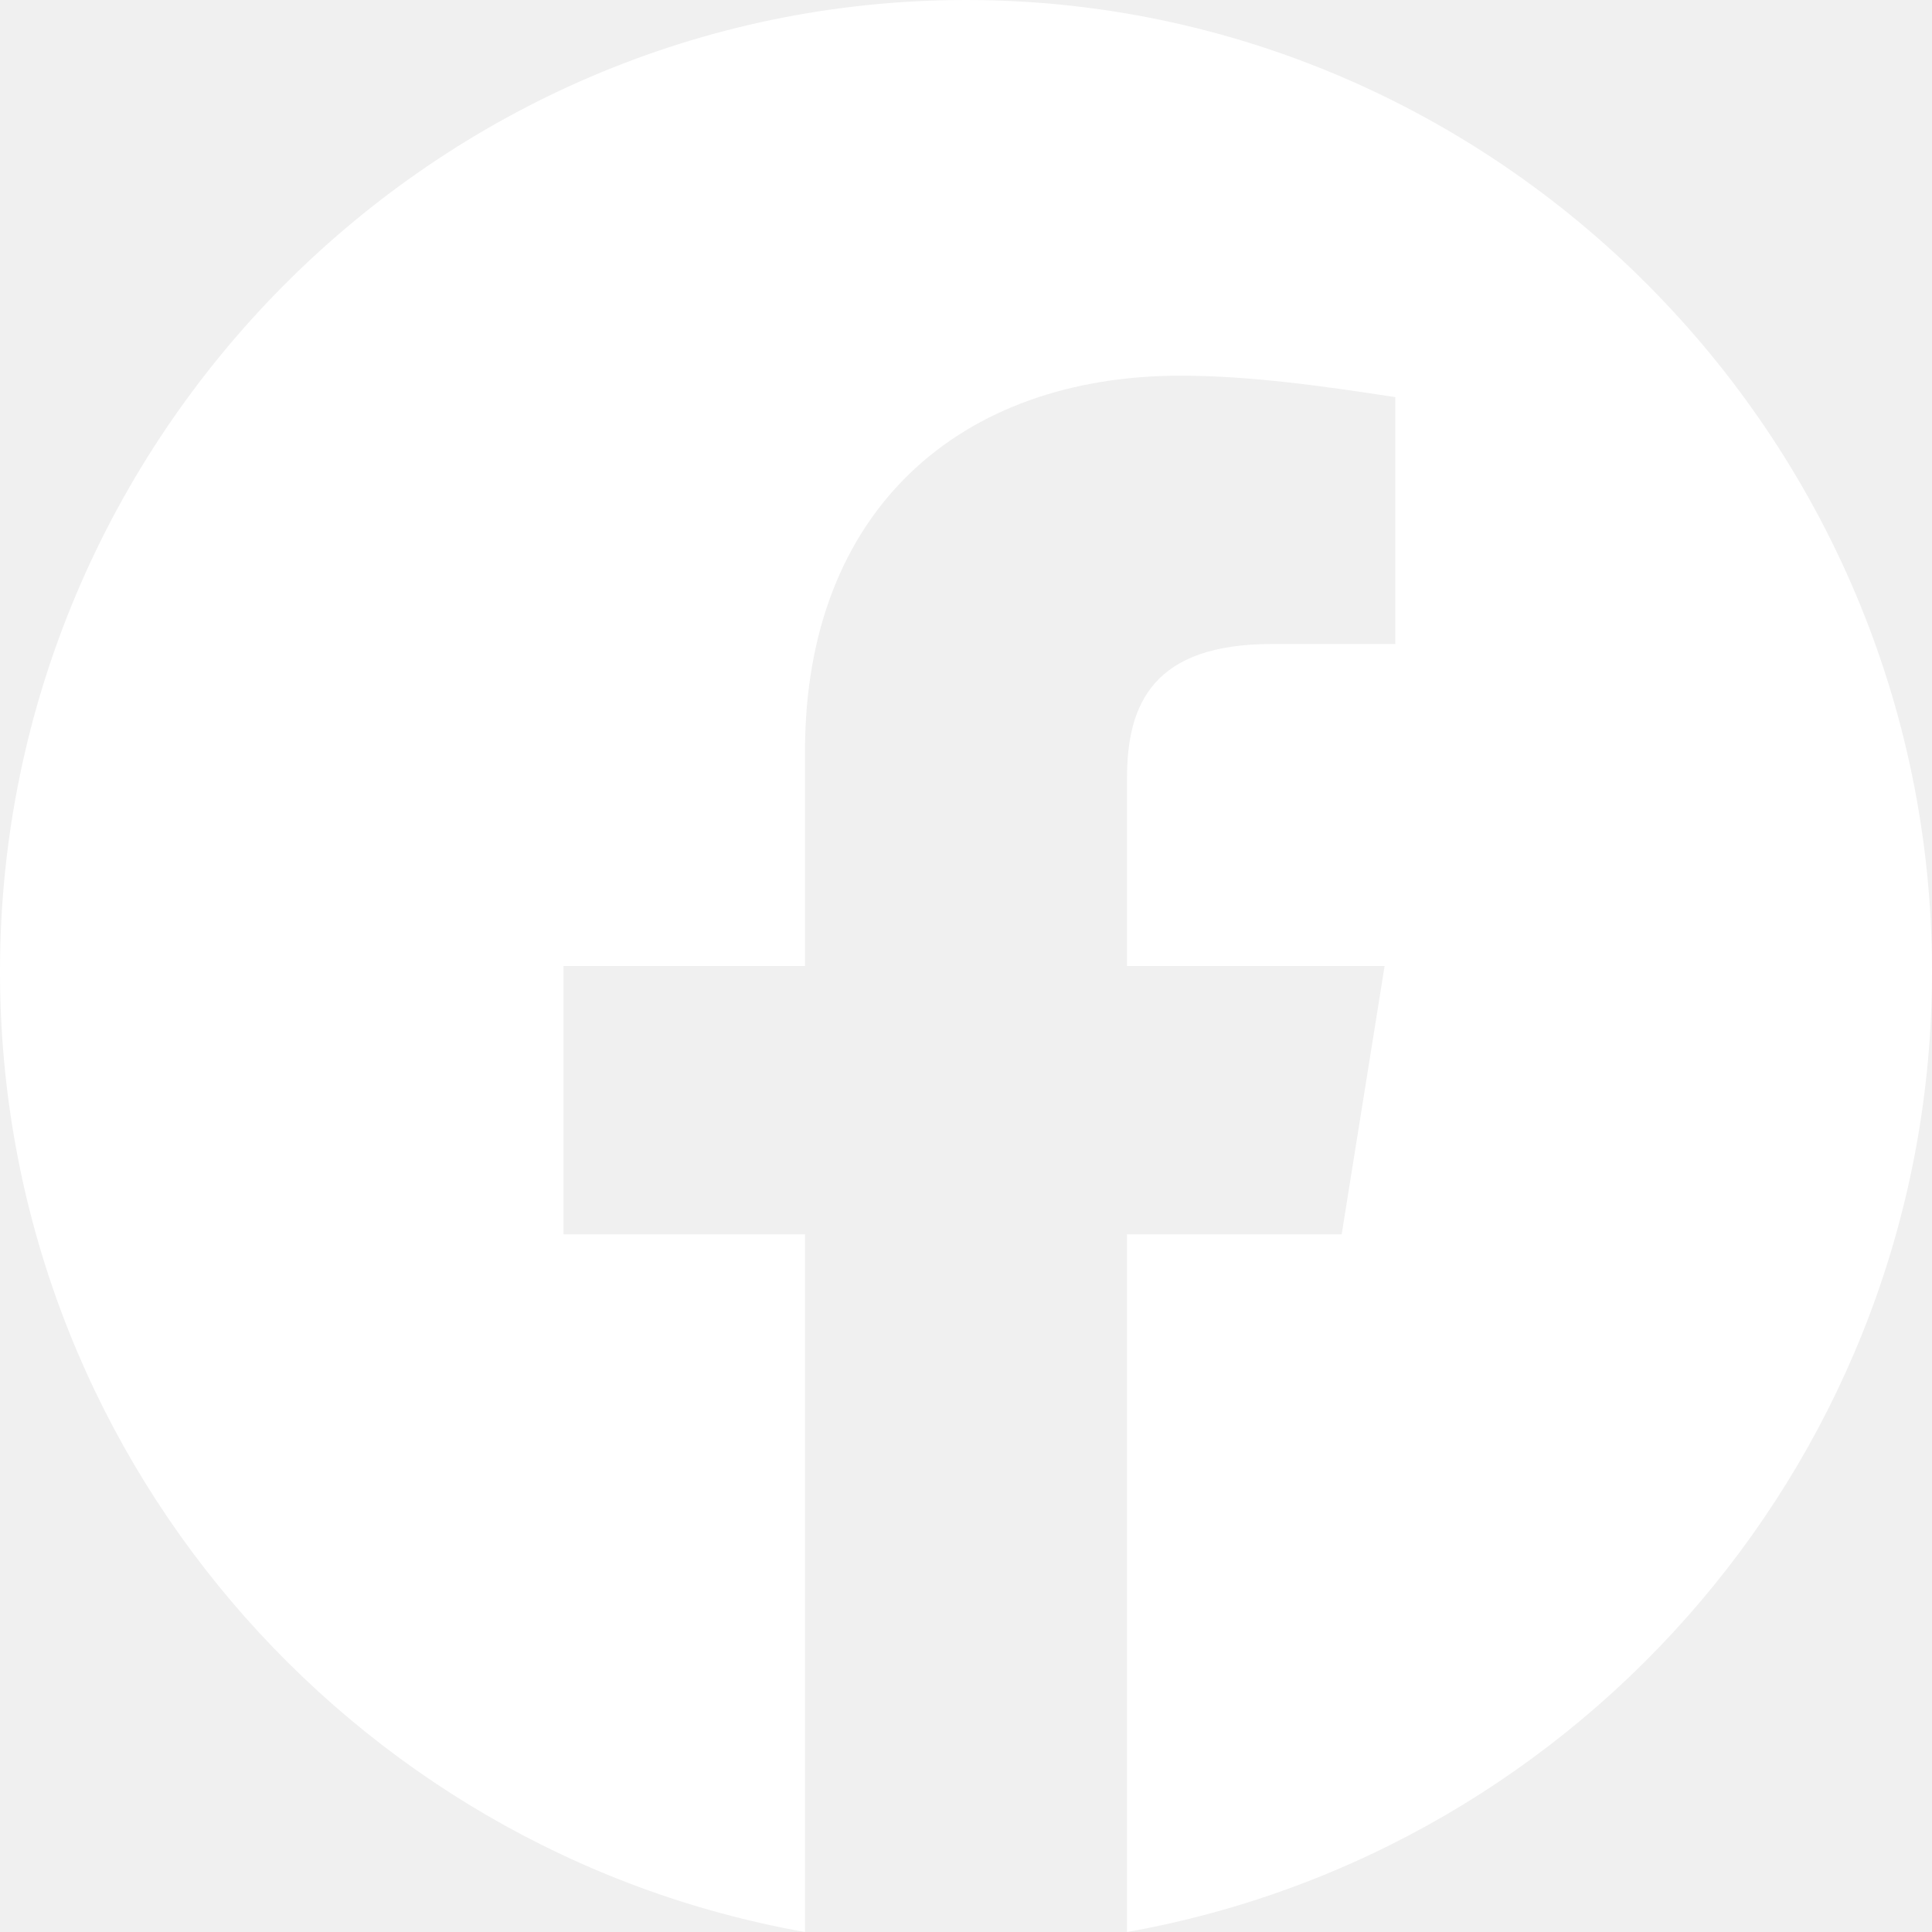
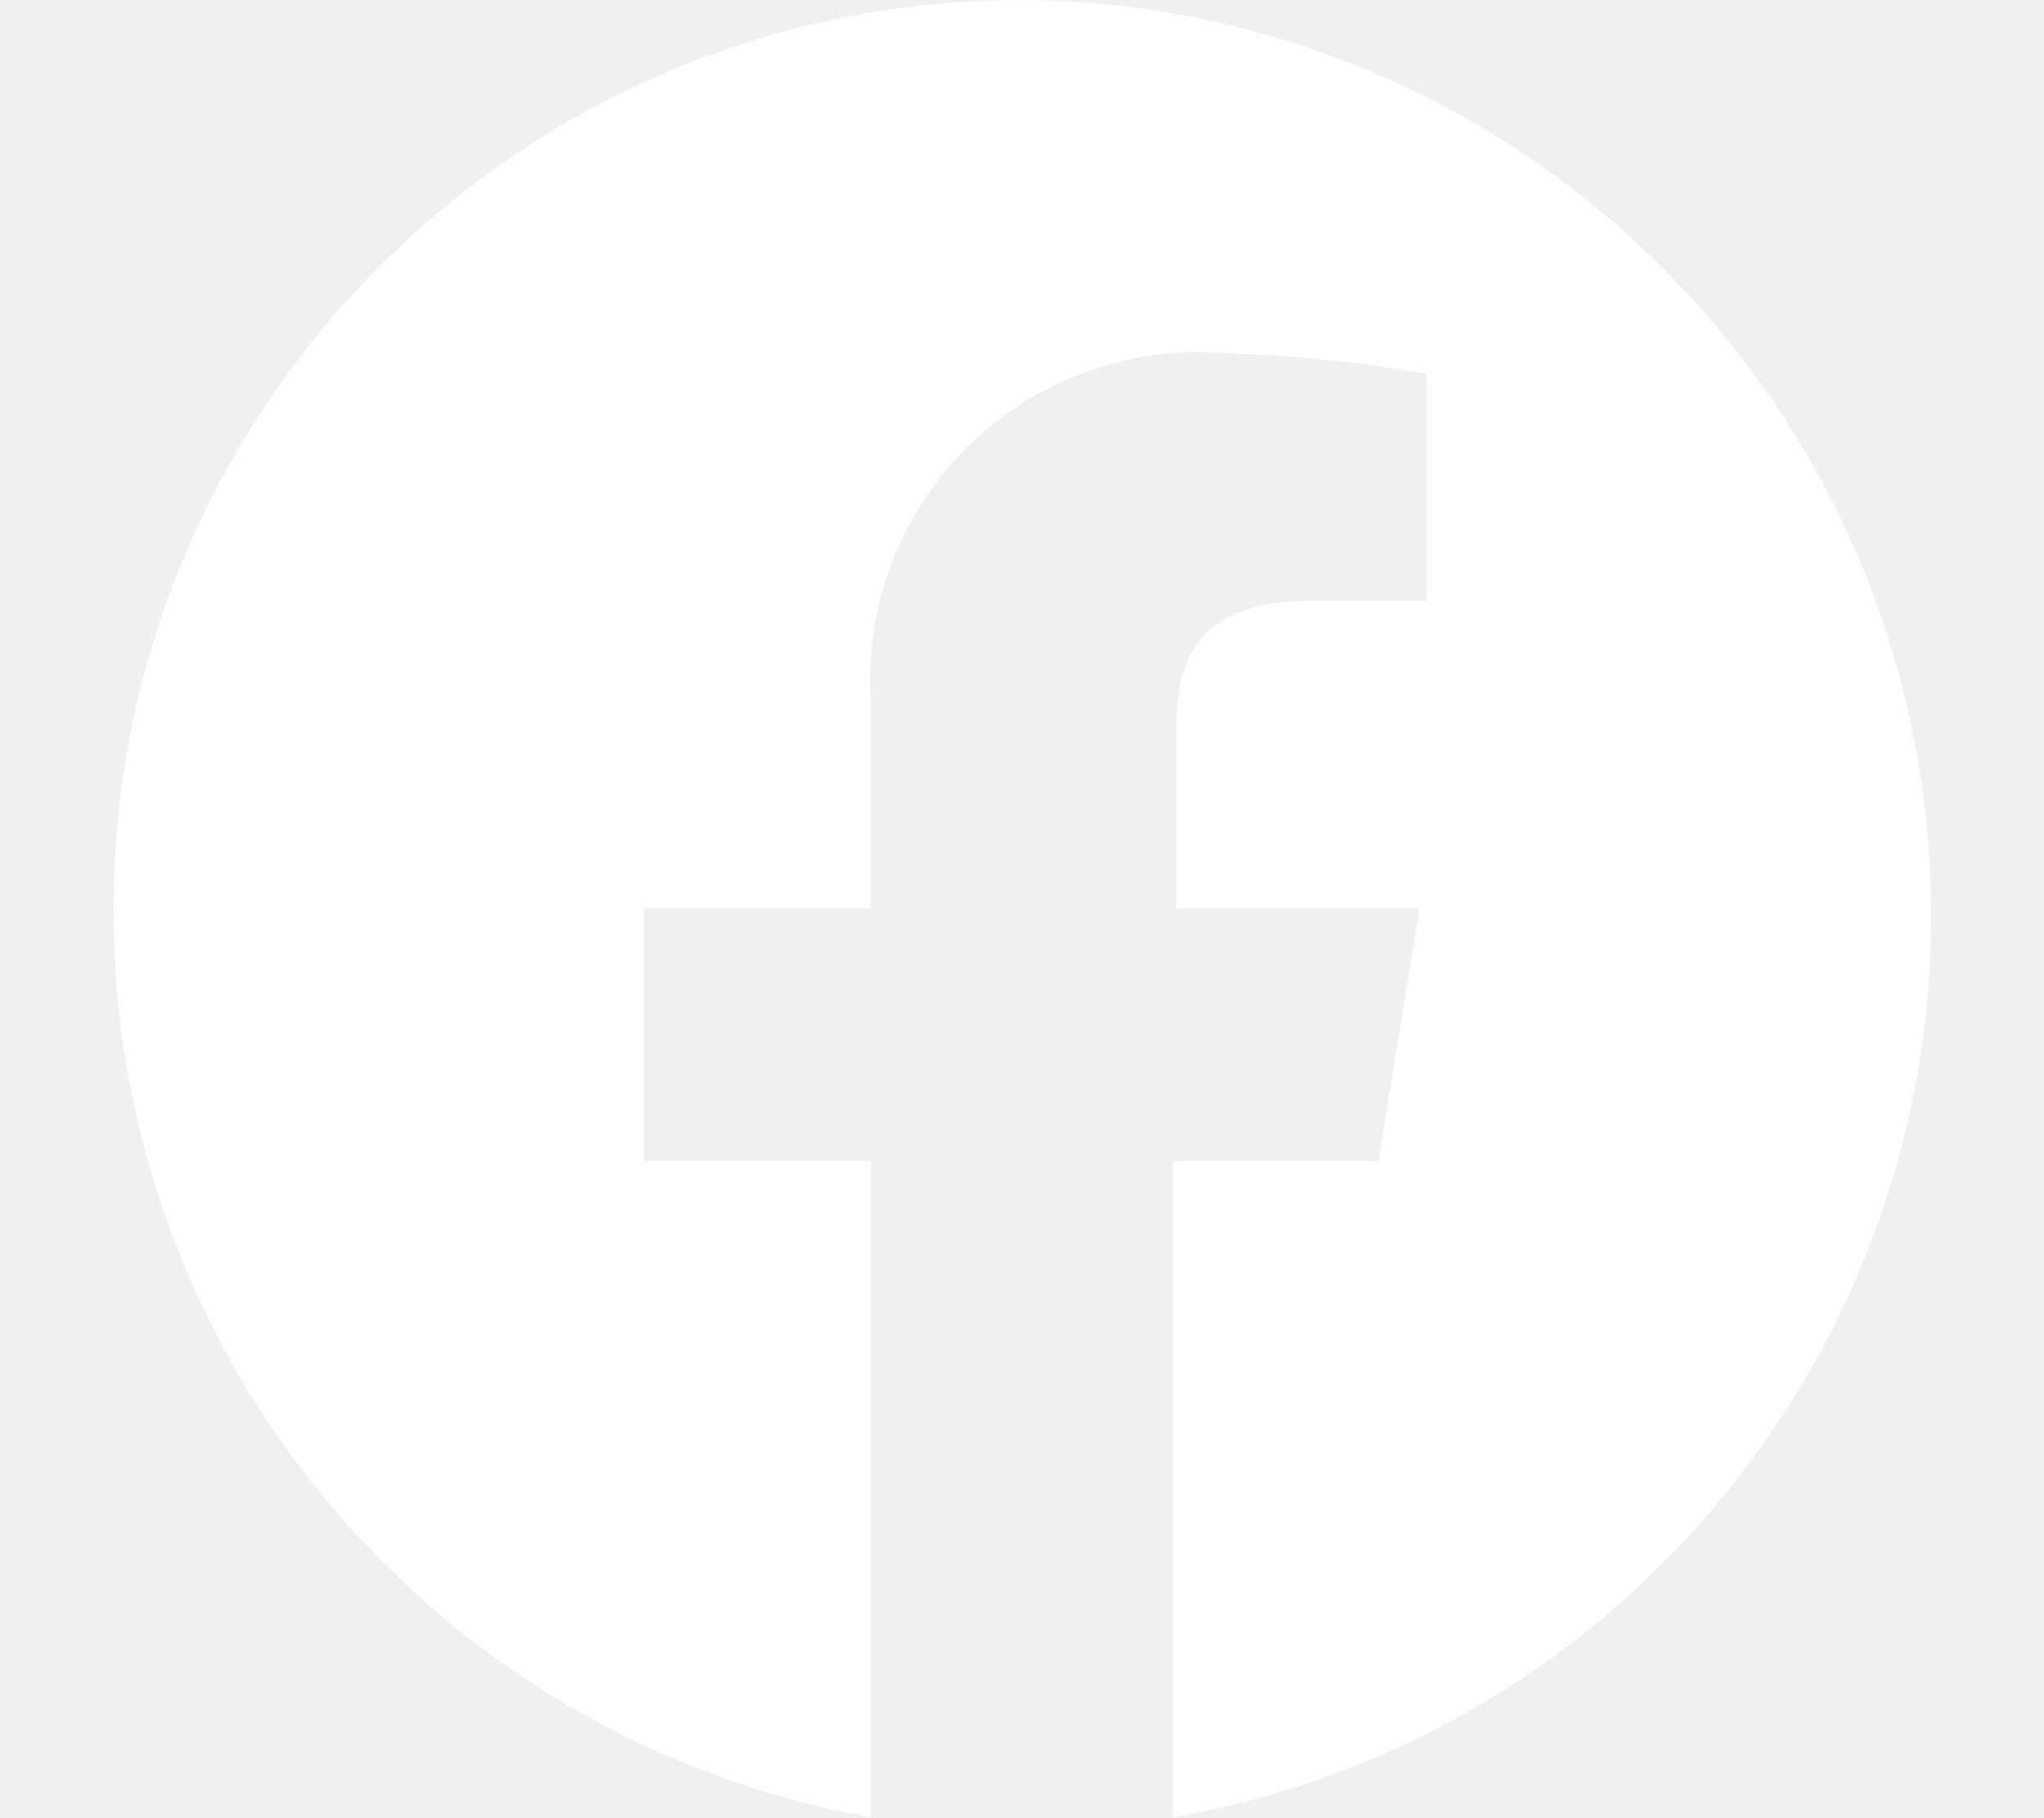
- <svg xmlns="http://www.w3.org/2000/svg" width="18" height="18" fill="none">
-   <path fill-rule="evenodd" d="M0 9.05c0 4.475 3.25 8.195 7.5 8.95v-6.5H5.25V9H7.5V7C7.5 4.75 8.95 3.5 11 3.5c.649 0 1.35.1 2 .2V6h-1.15c-1.1 0-1.35.55-1.35 1.25V9h2.4l-.4 2.5h-2V18c4.25-.755 7.5-4.475 7.5-8.95C18 4.073 13.95 0 9 0S0 4.073 0 9.05z" fill="#fff" />
+ <svg xmlns="http://www.w3.org/2000/svg" viewBox="0 0 18 16">
+   <path d="M1,8a8.1,8.1,0,0,0,6.67,8V10.22h-2V8h2V6.22a2.89,2.89,0,0,1,3.11-3.11,12.07,12.07,0,0,1,1.78.18v2h-1c-1,0-1.2.49-1.2,1.11V8h2.14l-.36,2.22H10.33V16A8.06,8.06,0,0,0,9,0,8,8,0,0,0,1,8Z" fill="#fff" fill-rule="evenodd" />
</svg>
